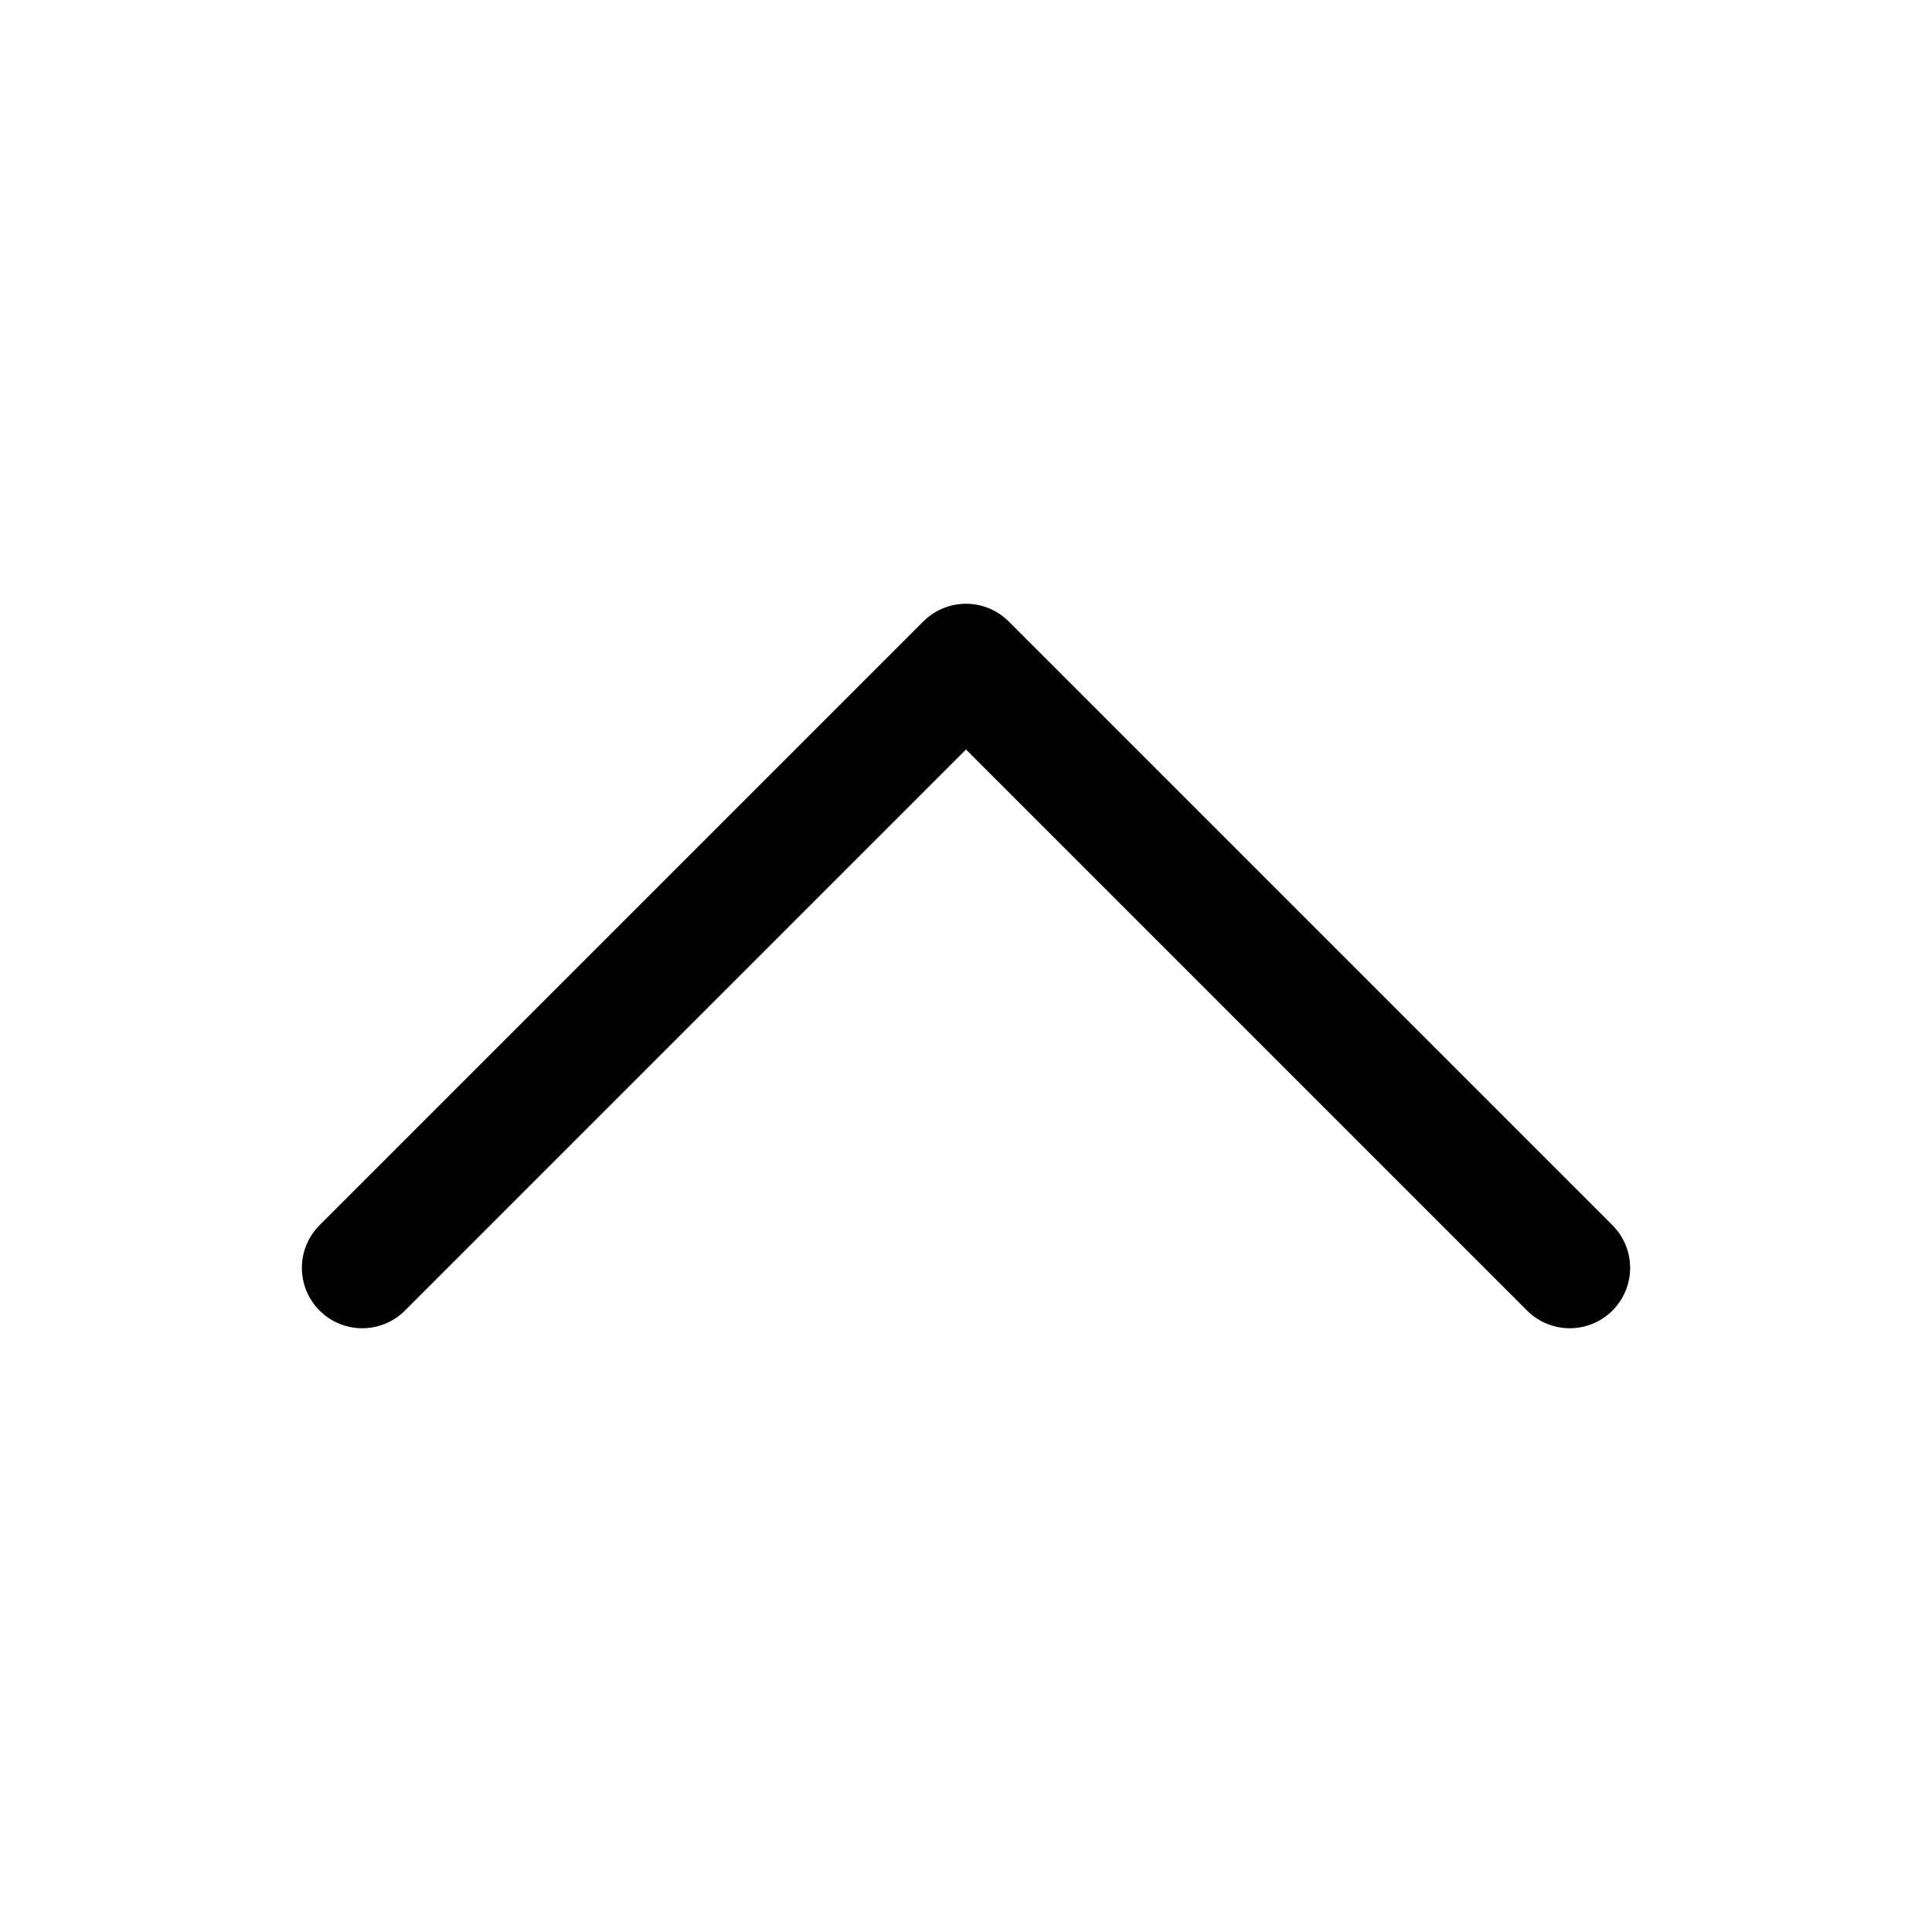
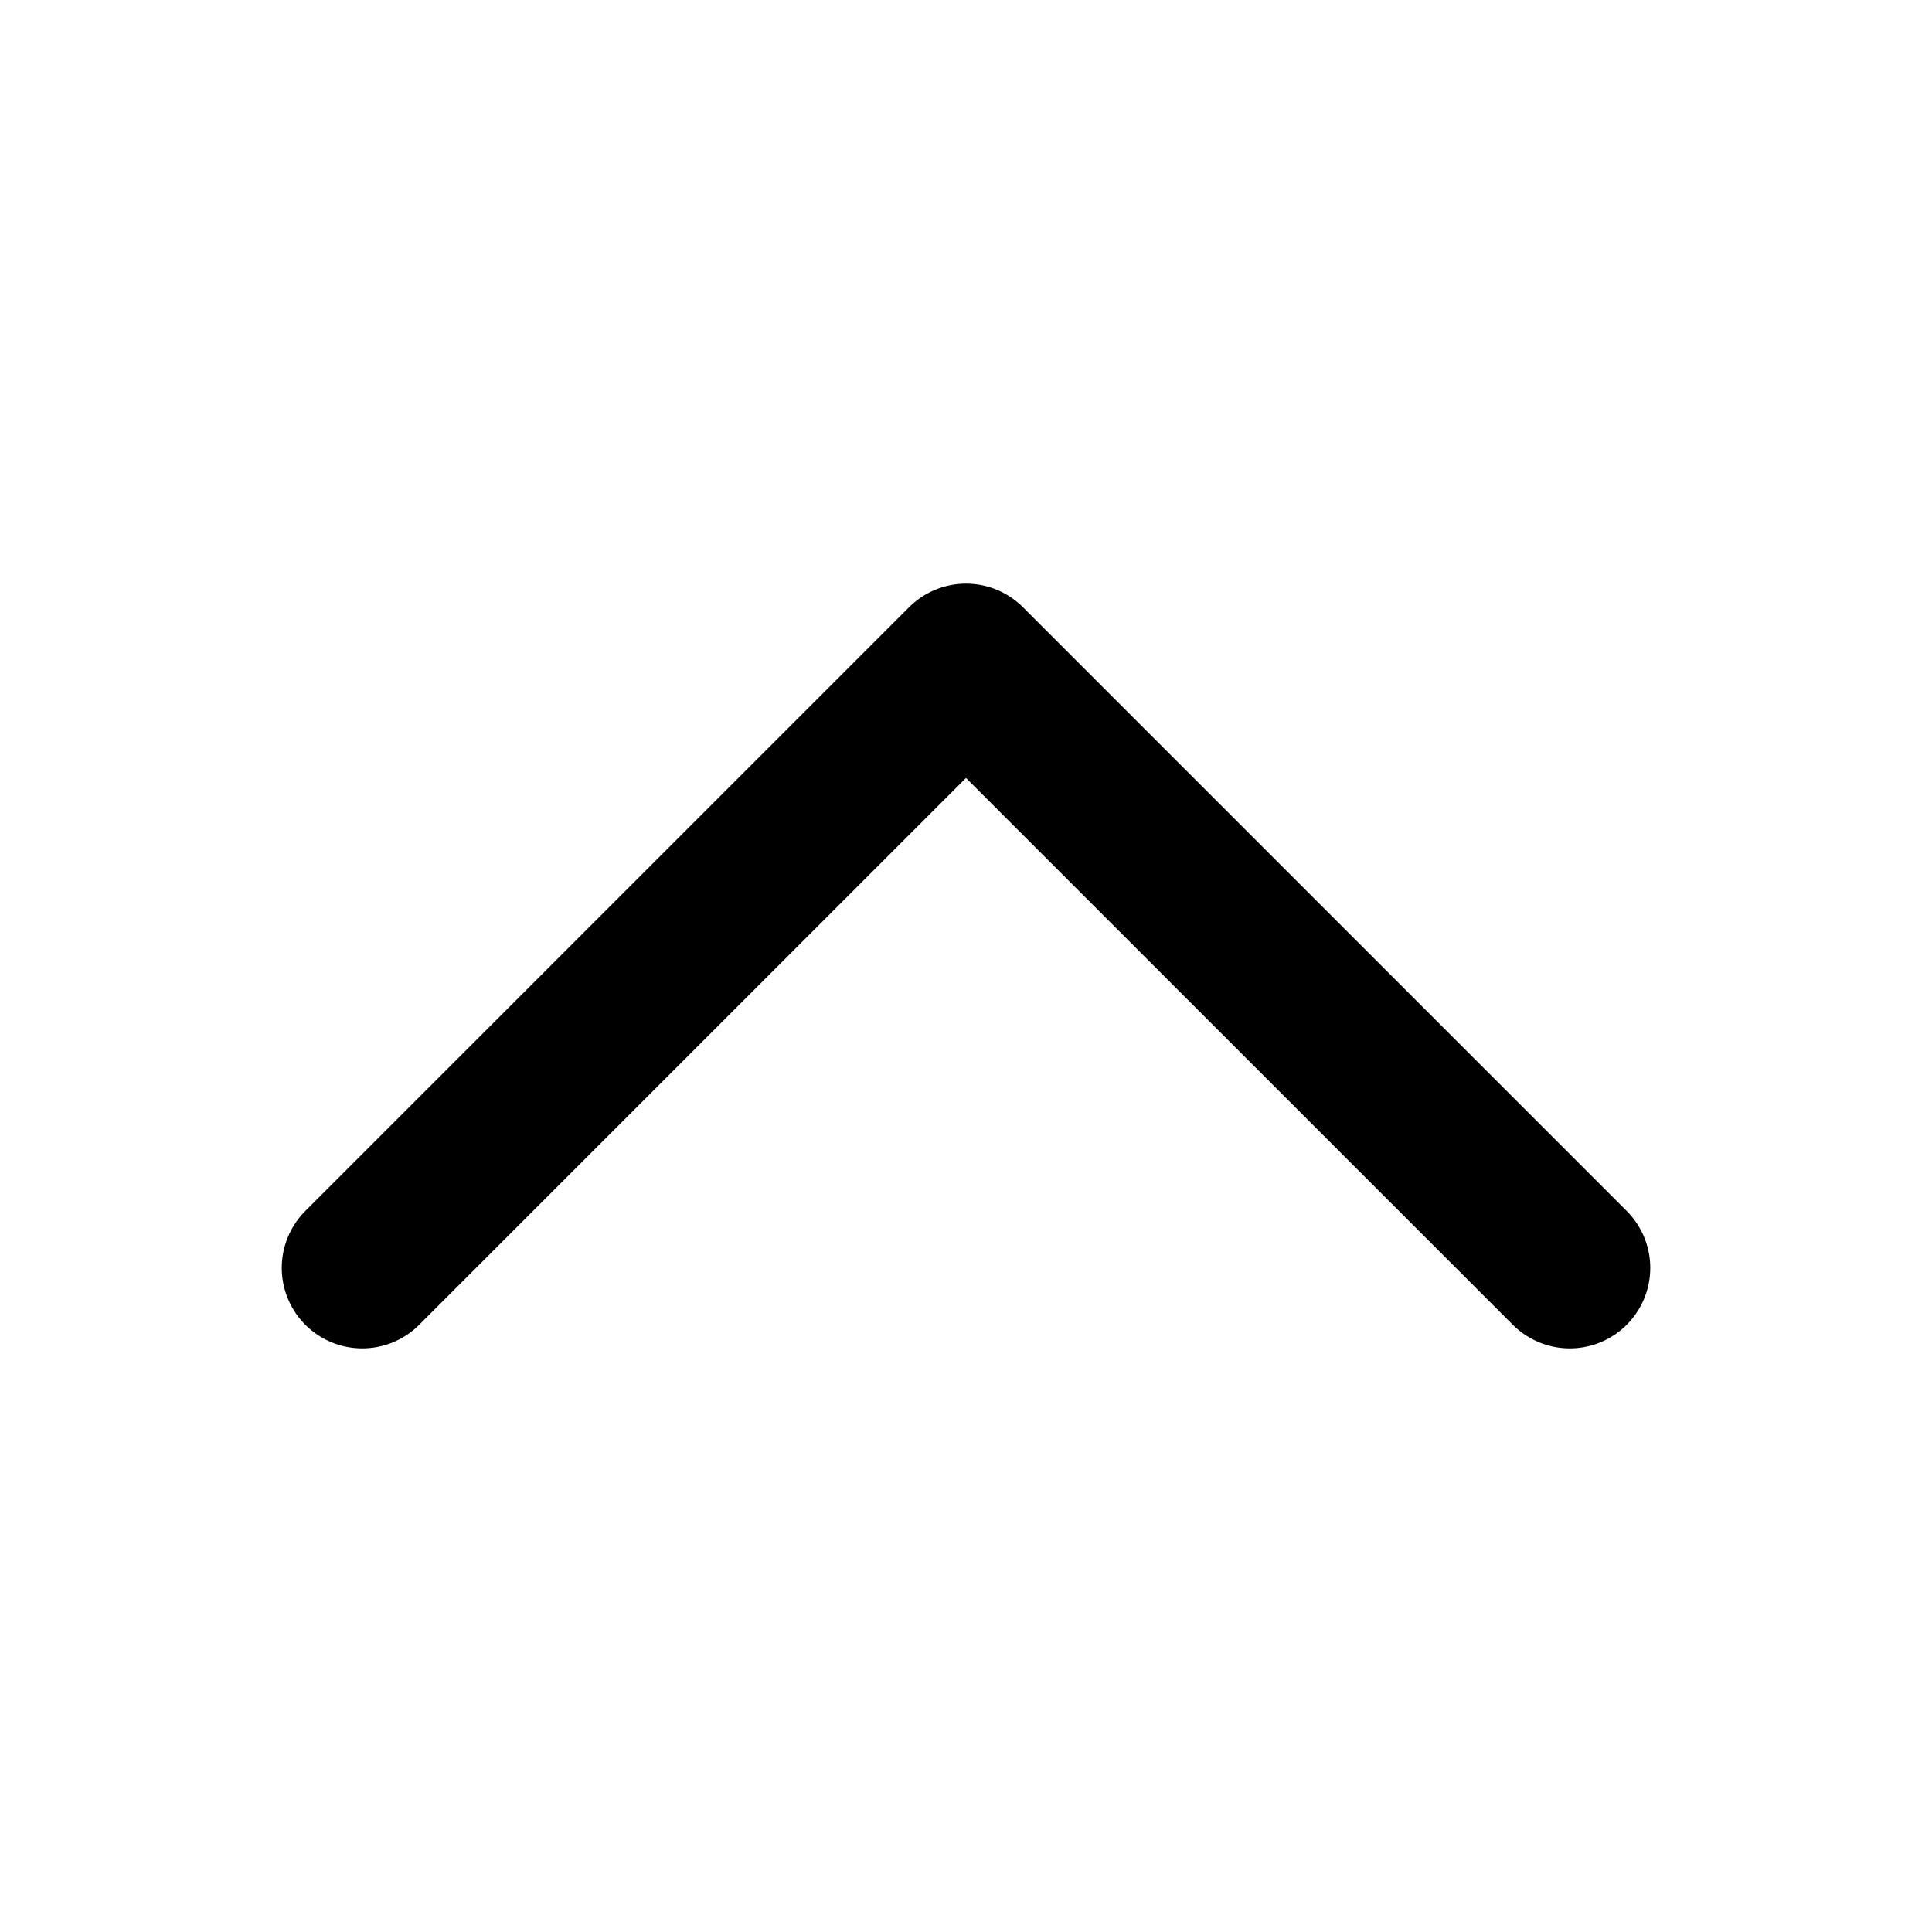
<svg xmlns="http://www.w3.org/2000/svg" width="1em" height="1em" viewBox="0 0 24 24">
-   <path fill="none" stroke="currentColor" stroke-linecap="round" stroke-linejoin="round" stroke-width="1.5" d="m4.5 15.75l7.5-7.5l7.5 7.5" />
+   <path fill="none" stroke="currentColor" stroke-linecap="round" stroke-linejoin="round" stroke-width="2" d="m4.5 15.75l7.5-7.5l7.5 7.5" />
</svg>
